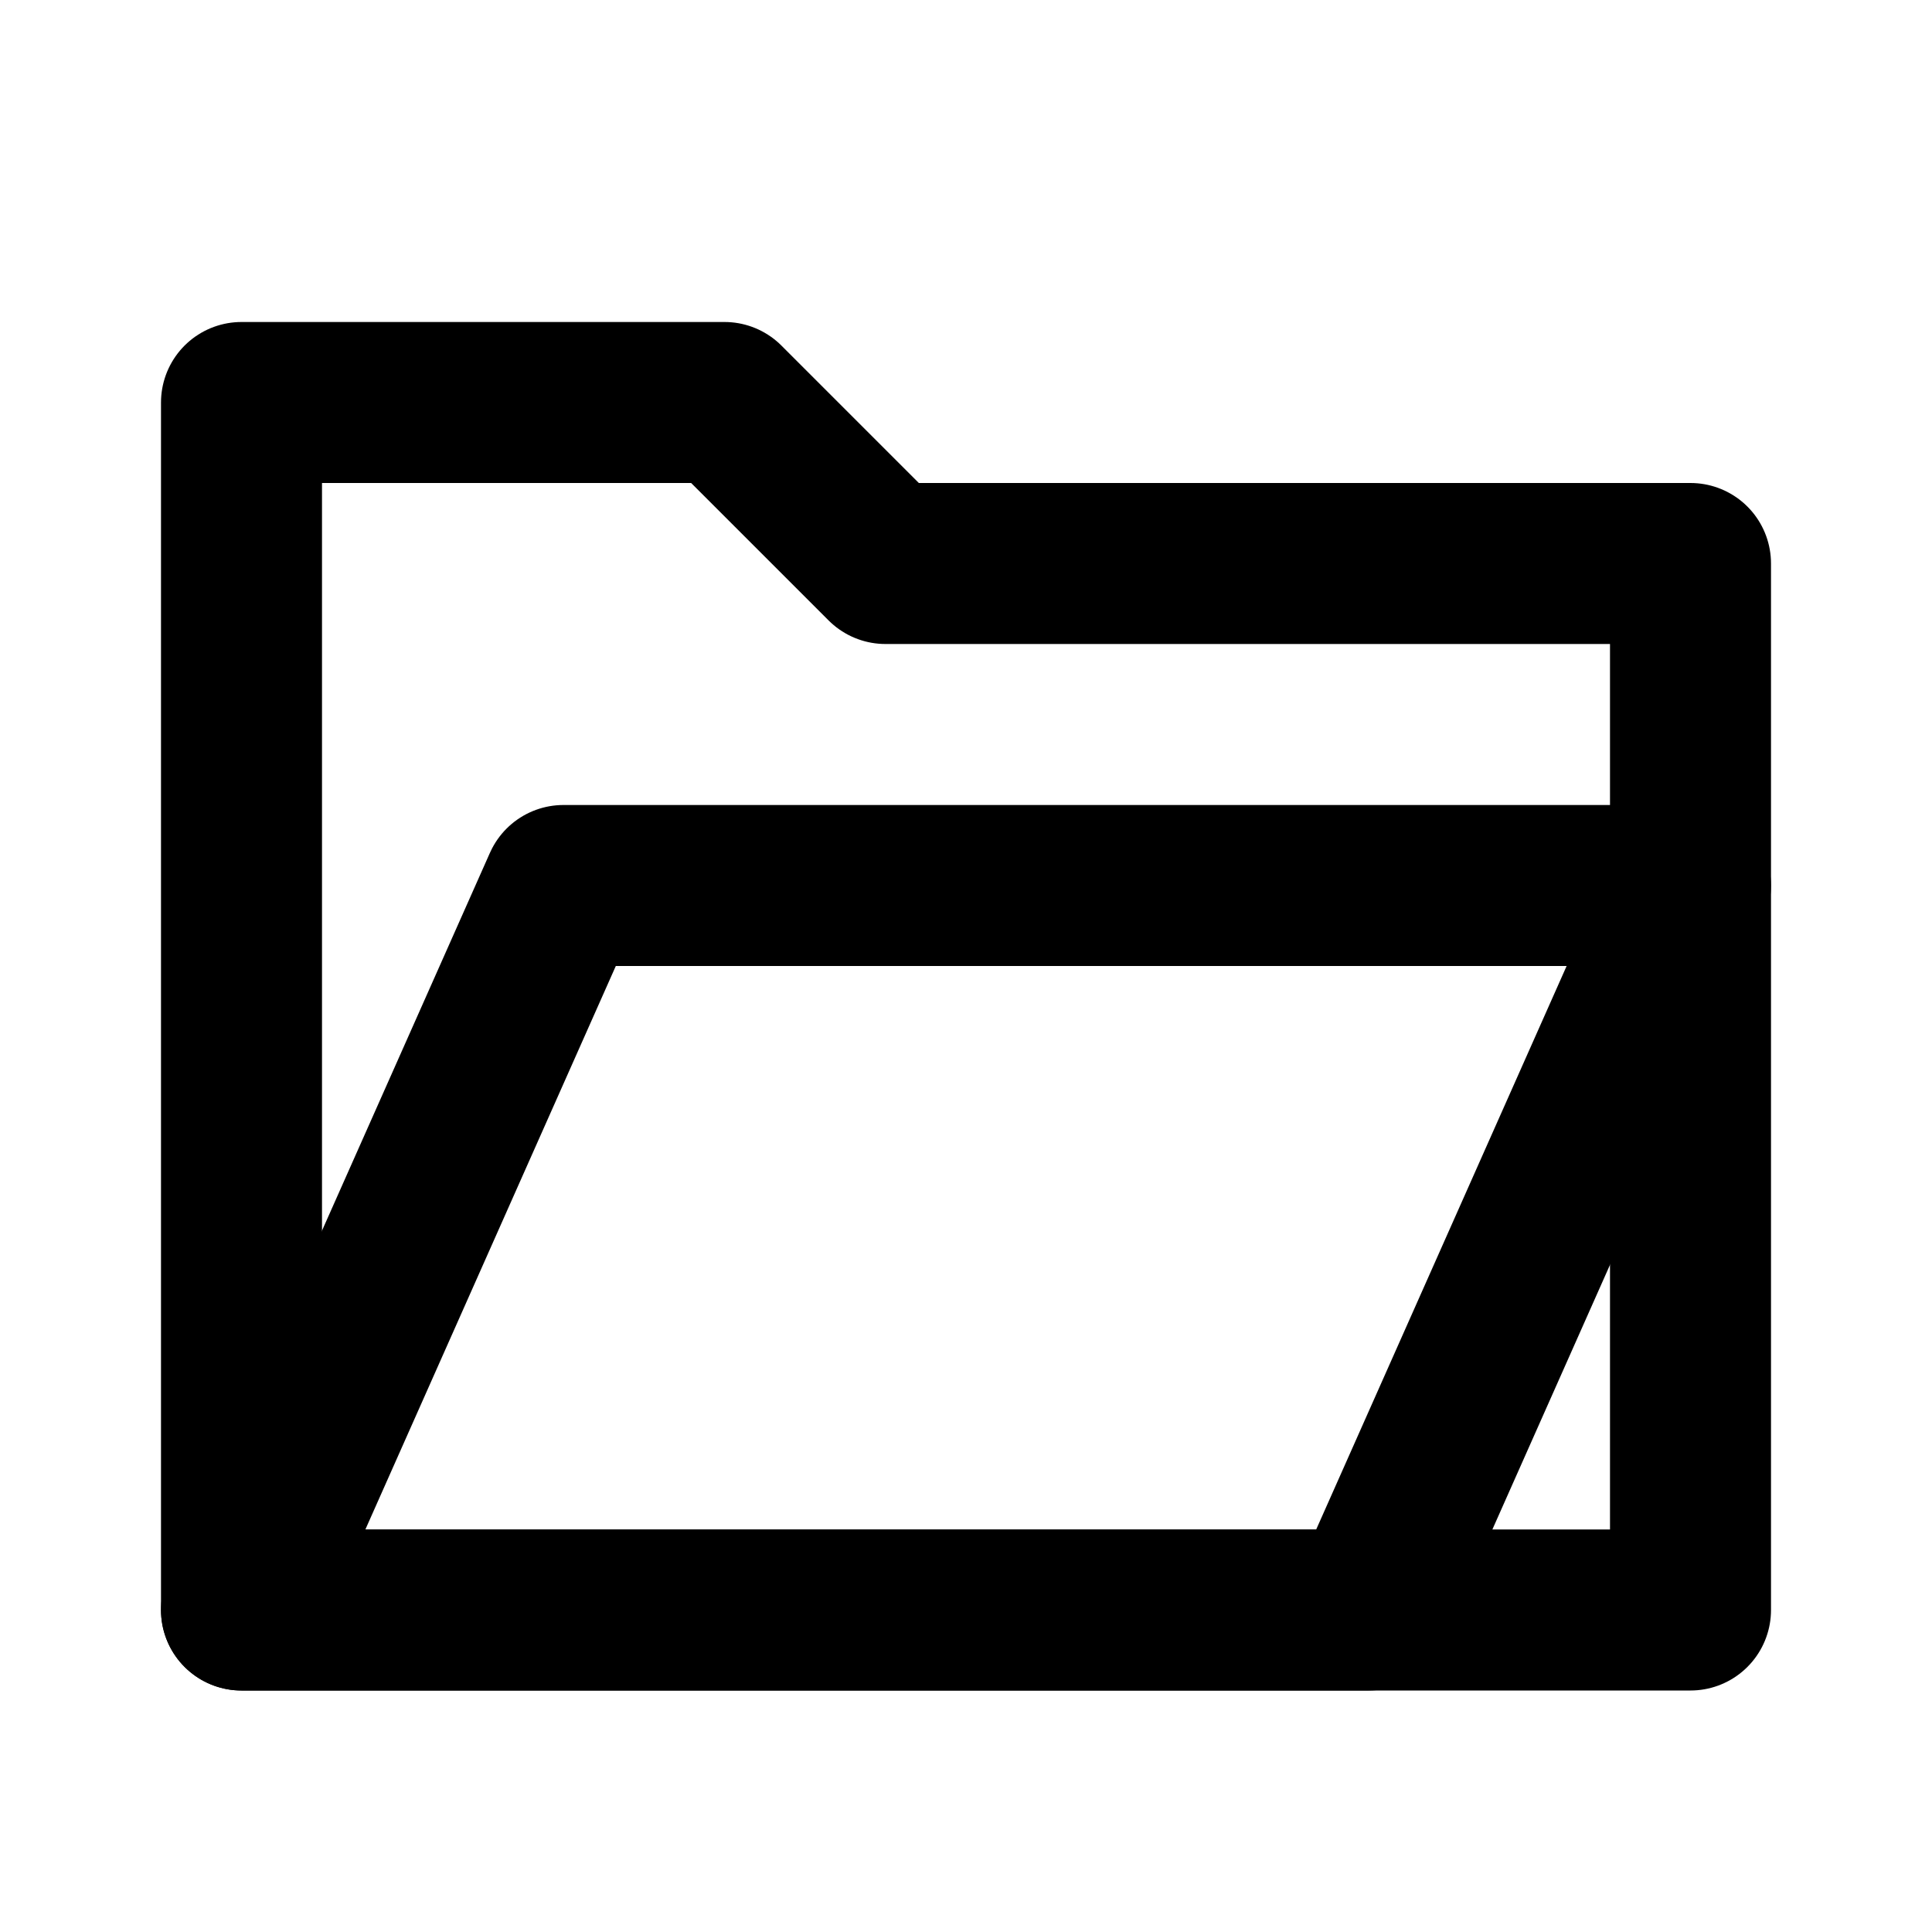
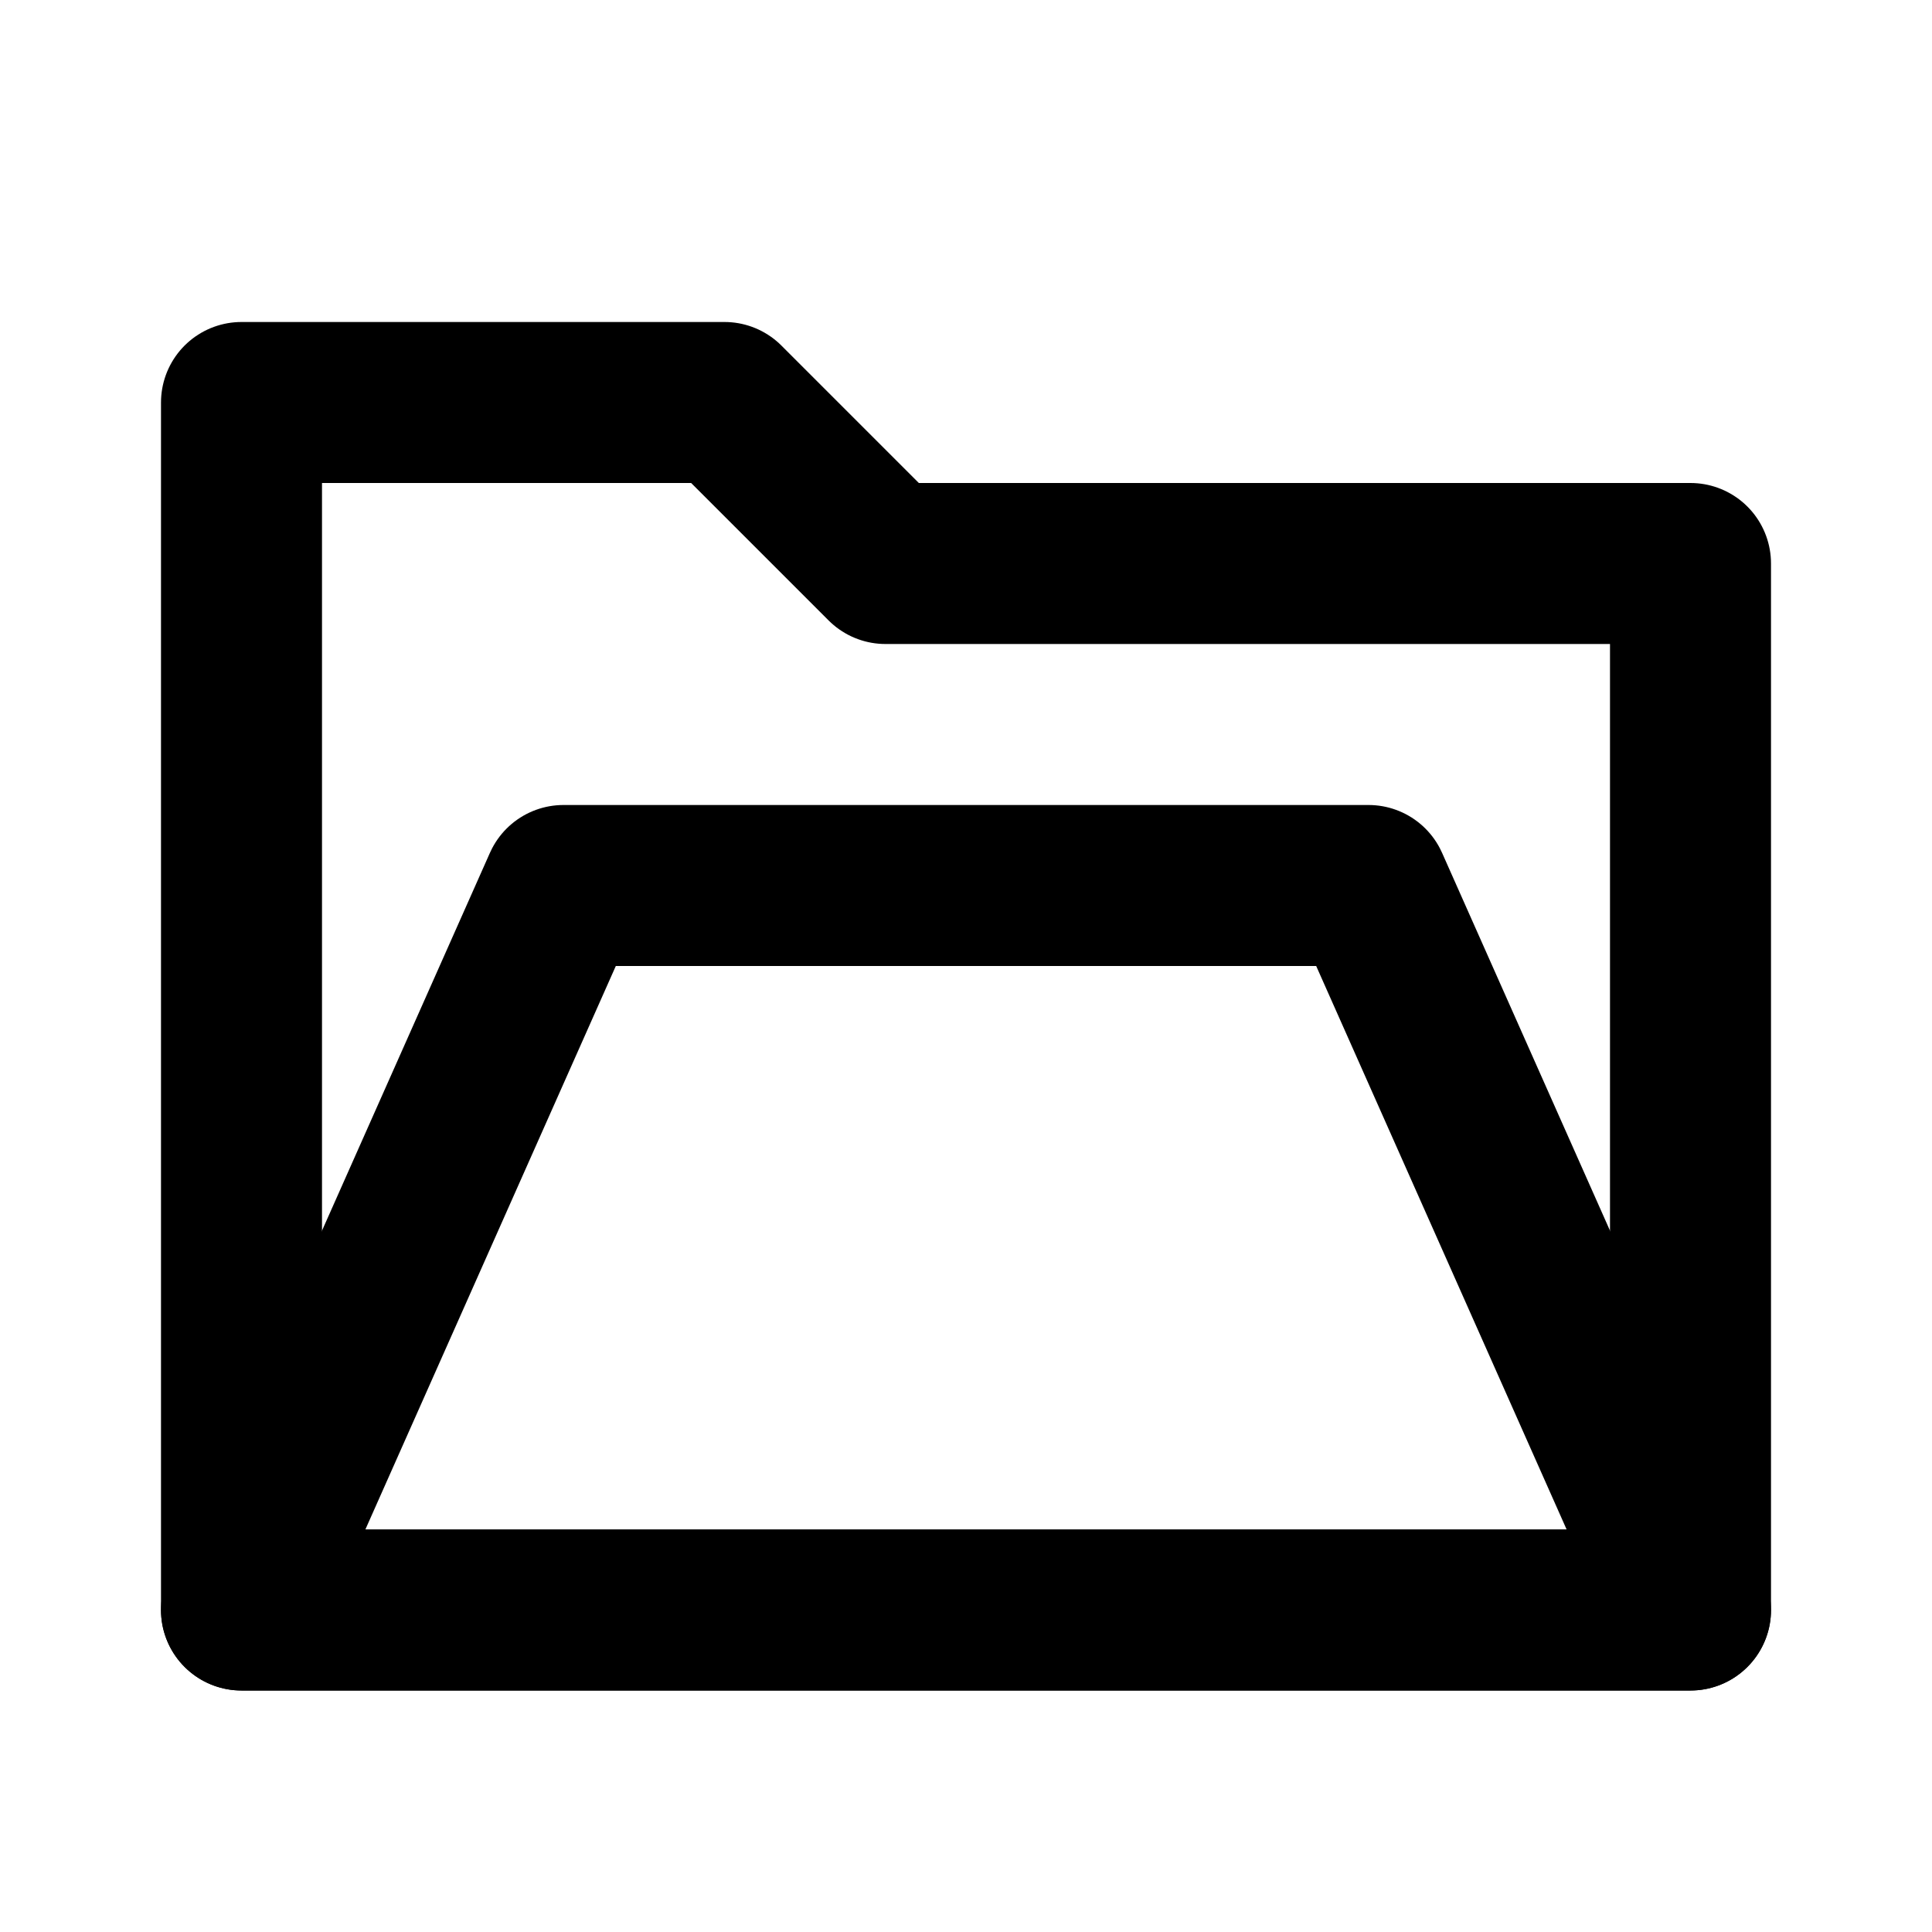
<svg xmlns="http://www.w3.org/2000/svg" viewBox="0 0 24 24">
  <path d="M3 5 L9 5 L11 7 L21 7 L21 20 L3 20 Z" fill="none" stroke="currentColor" stroke-width="2" stroke-linecap="round" stroke-linejoin="round" />
-   <path d="M3 20 L7 11 L21 11 L17 20 Z" fill="none" stroke="currentColor" stroke-width="2" stroke-linecap="round" stroke-linejoin="round" />
+   <path d="M3 20 L7 11 L17 11 L21 20 Z" fill="none" stroke="currentColor" stroke-width="2" stroke-linecap="round" stroke-linejoin="round" />
</svg>
